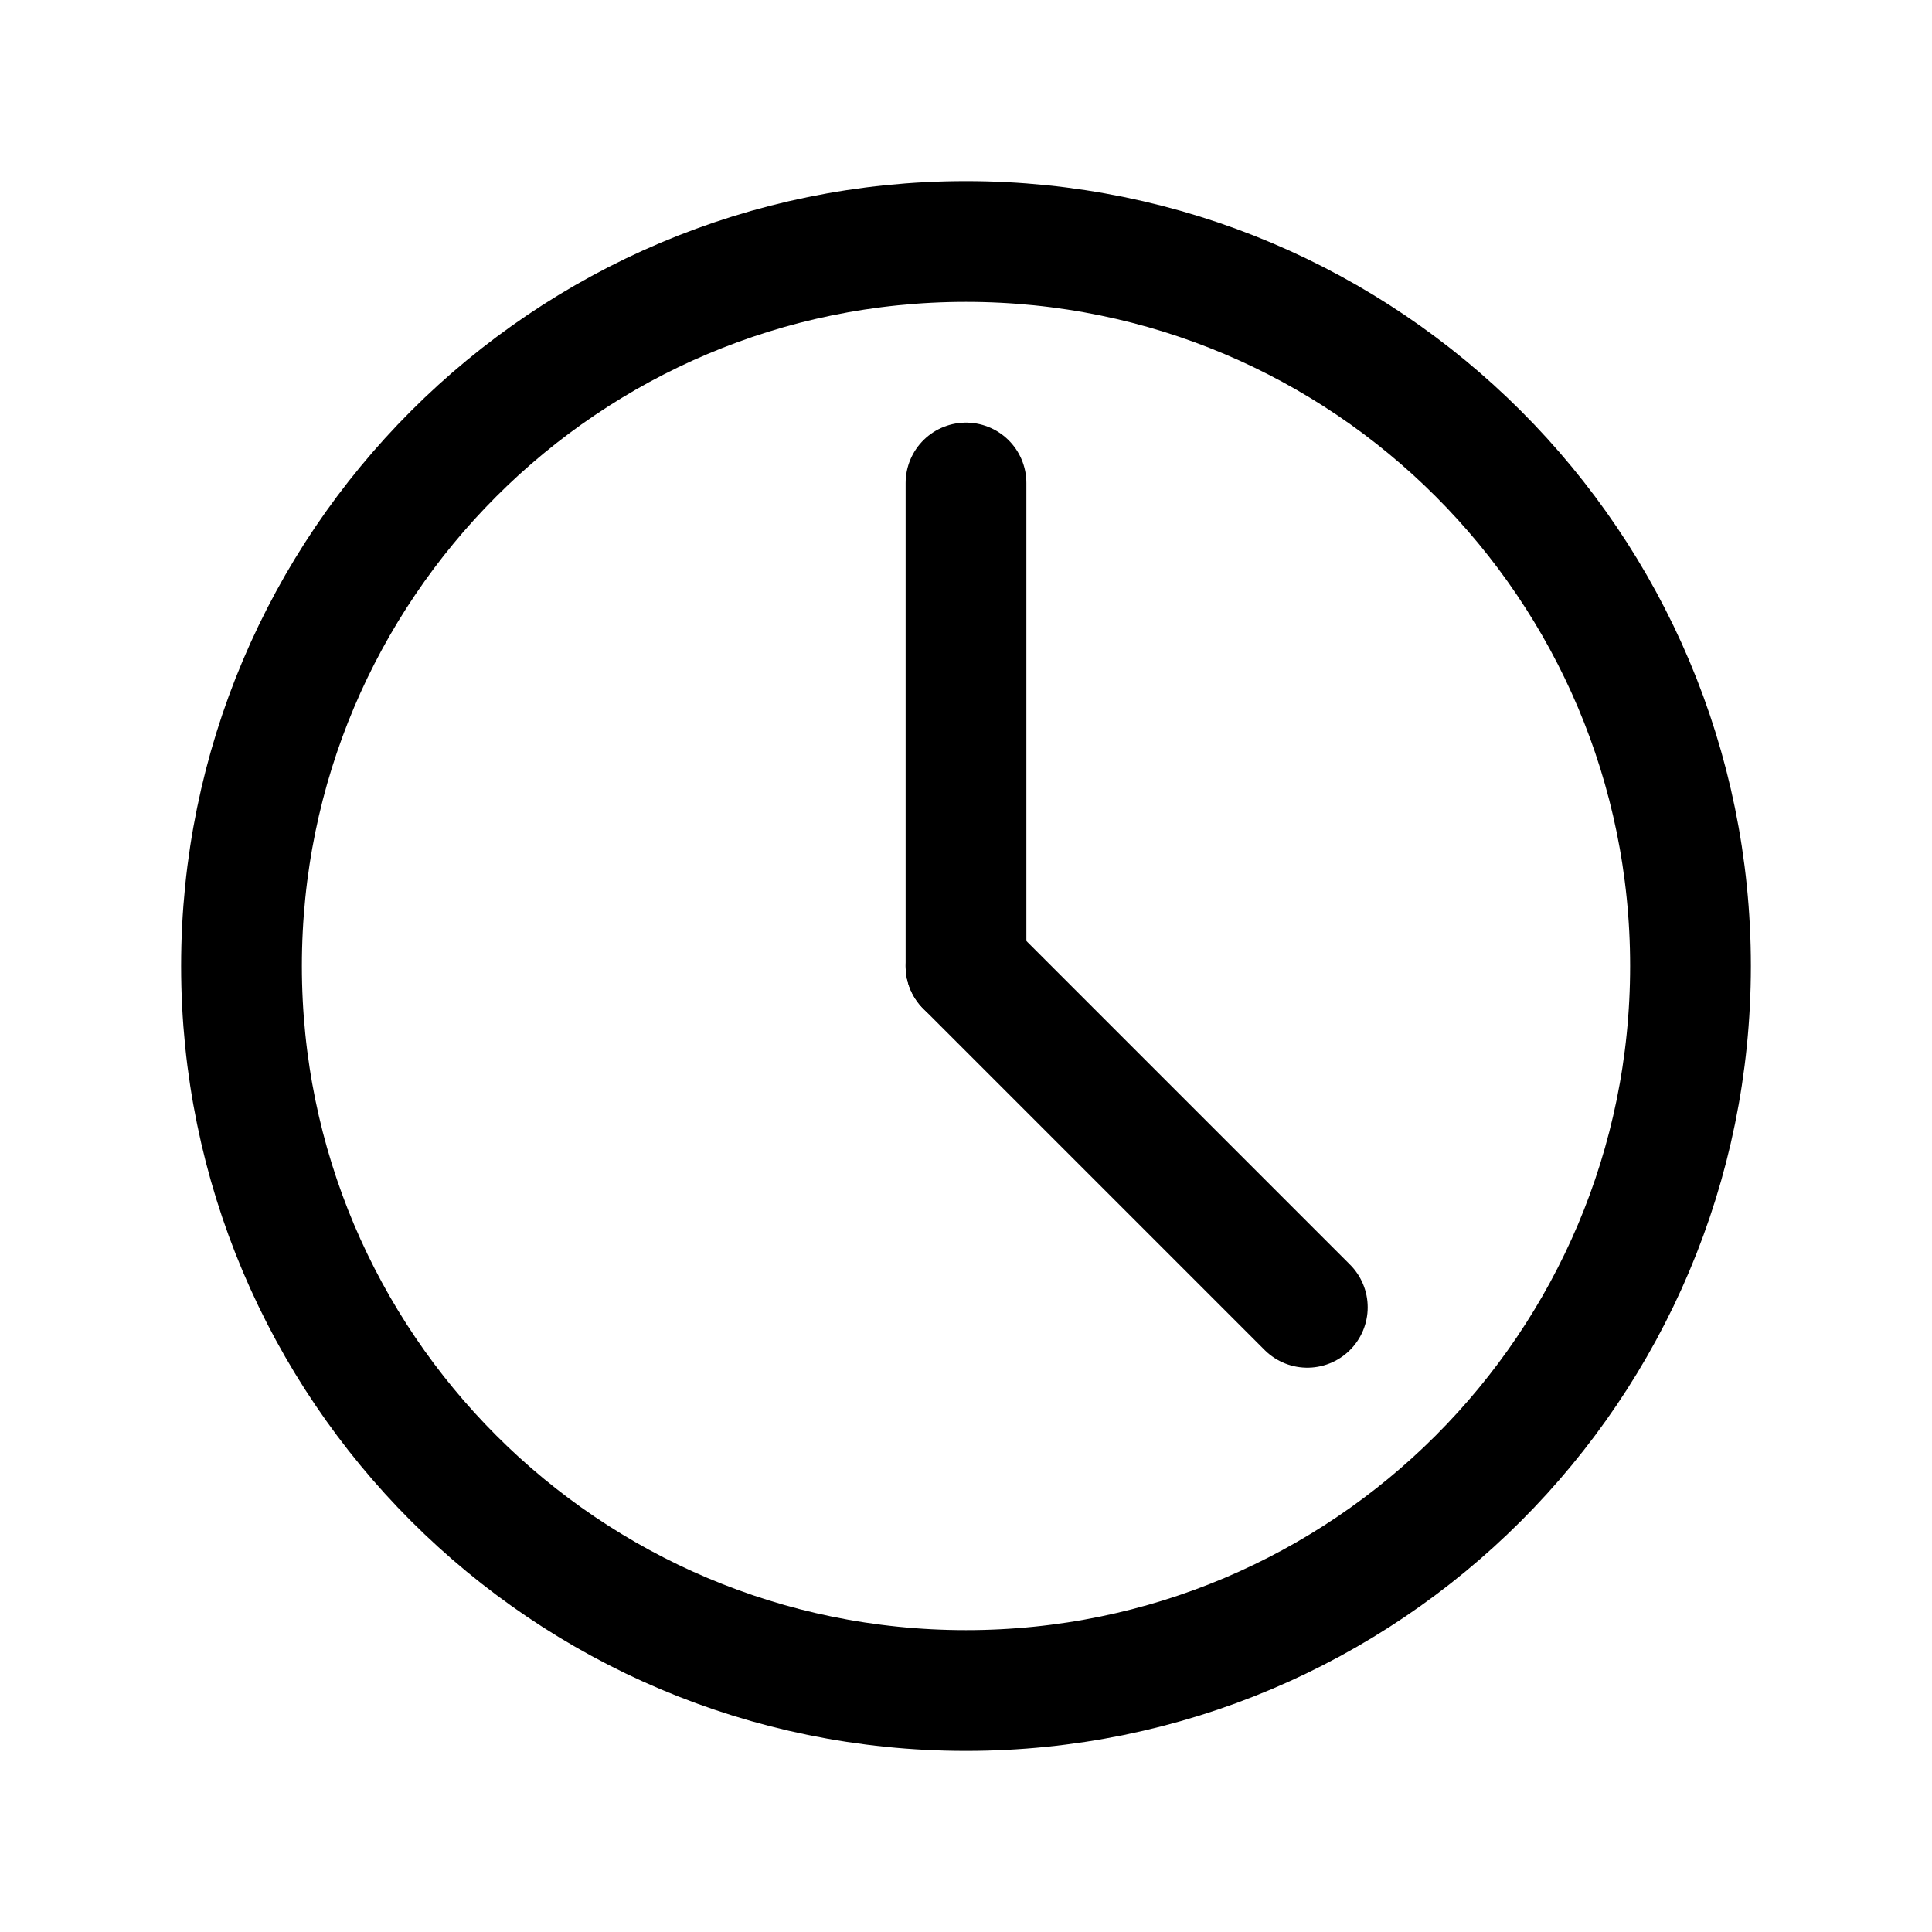
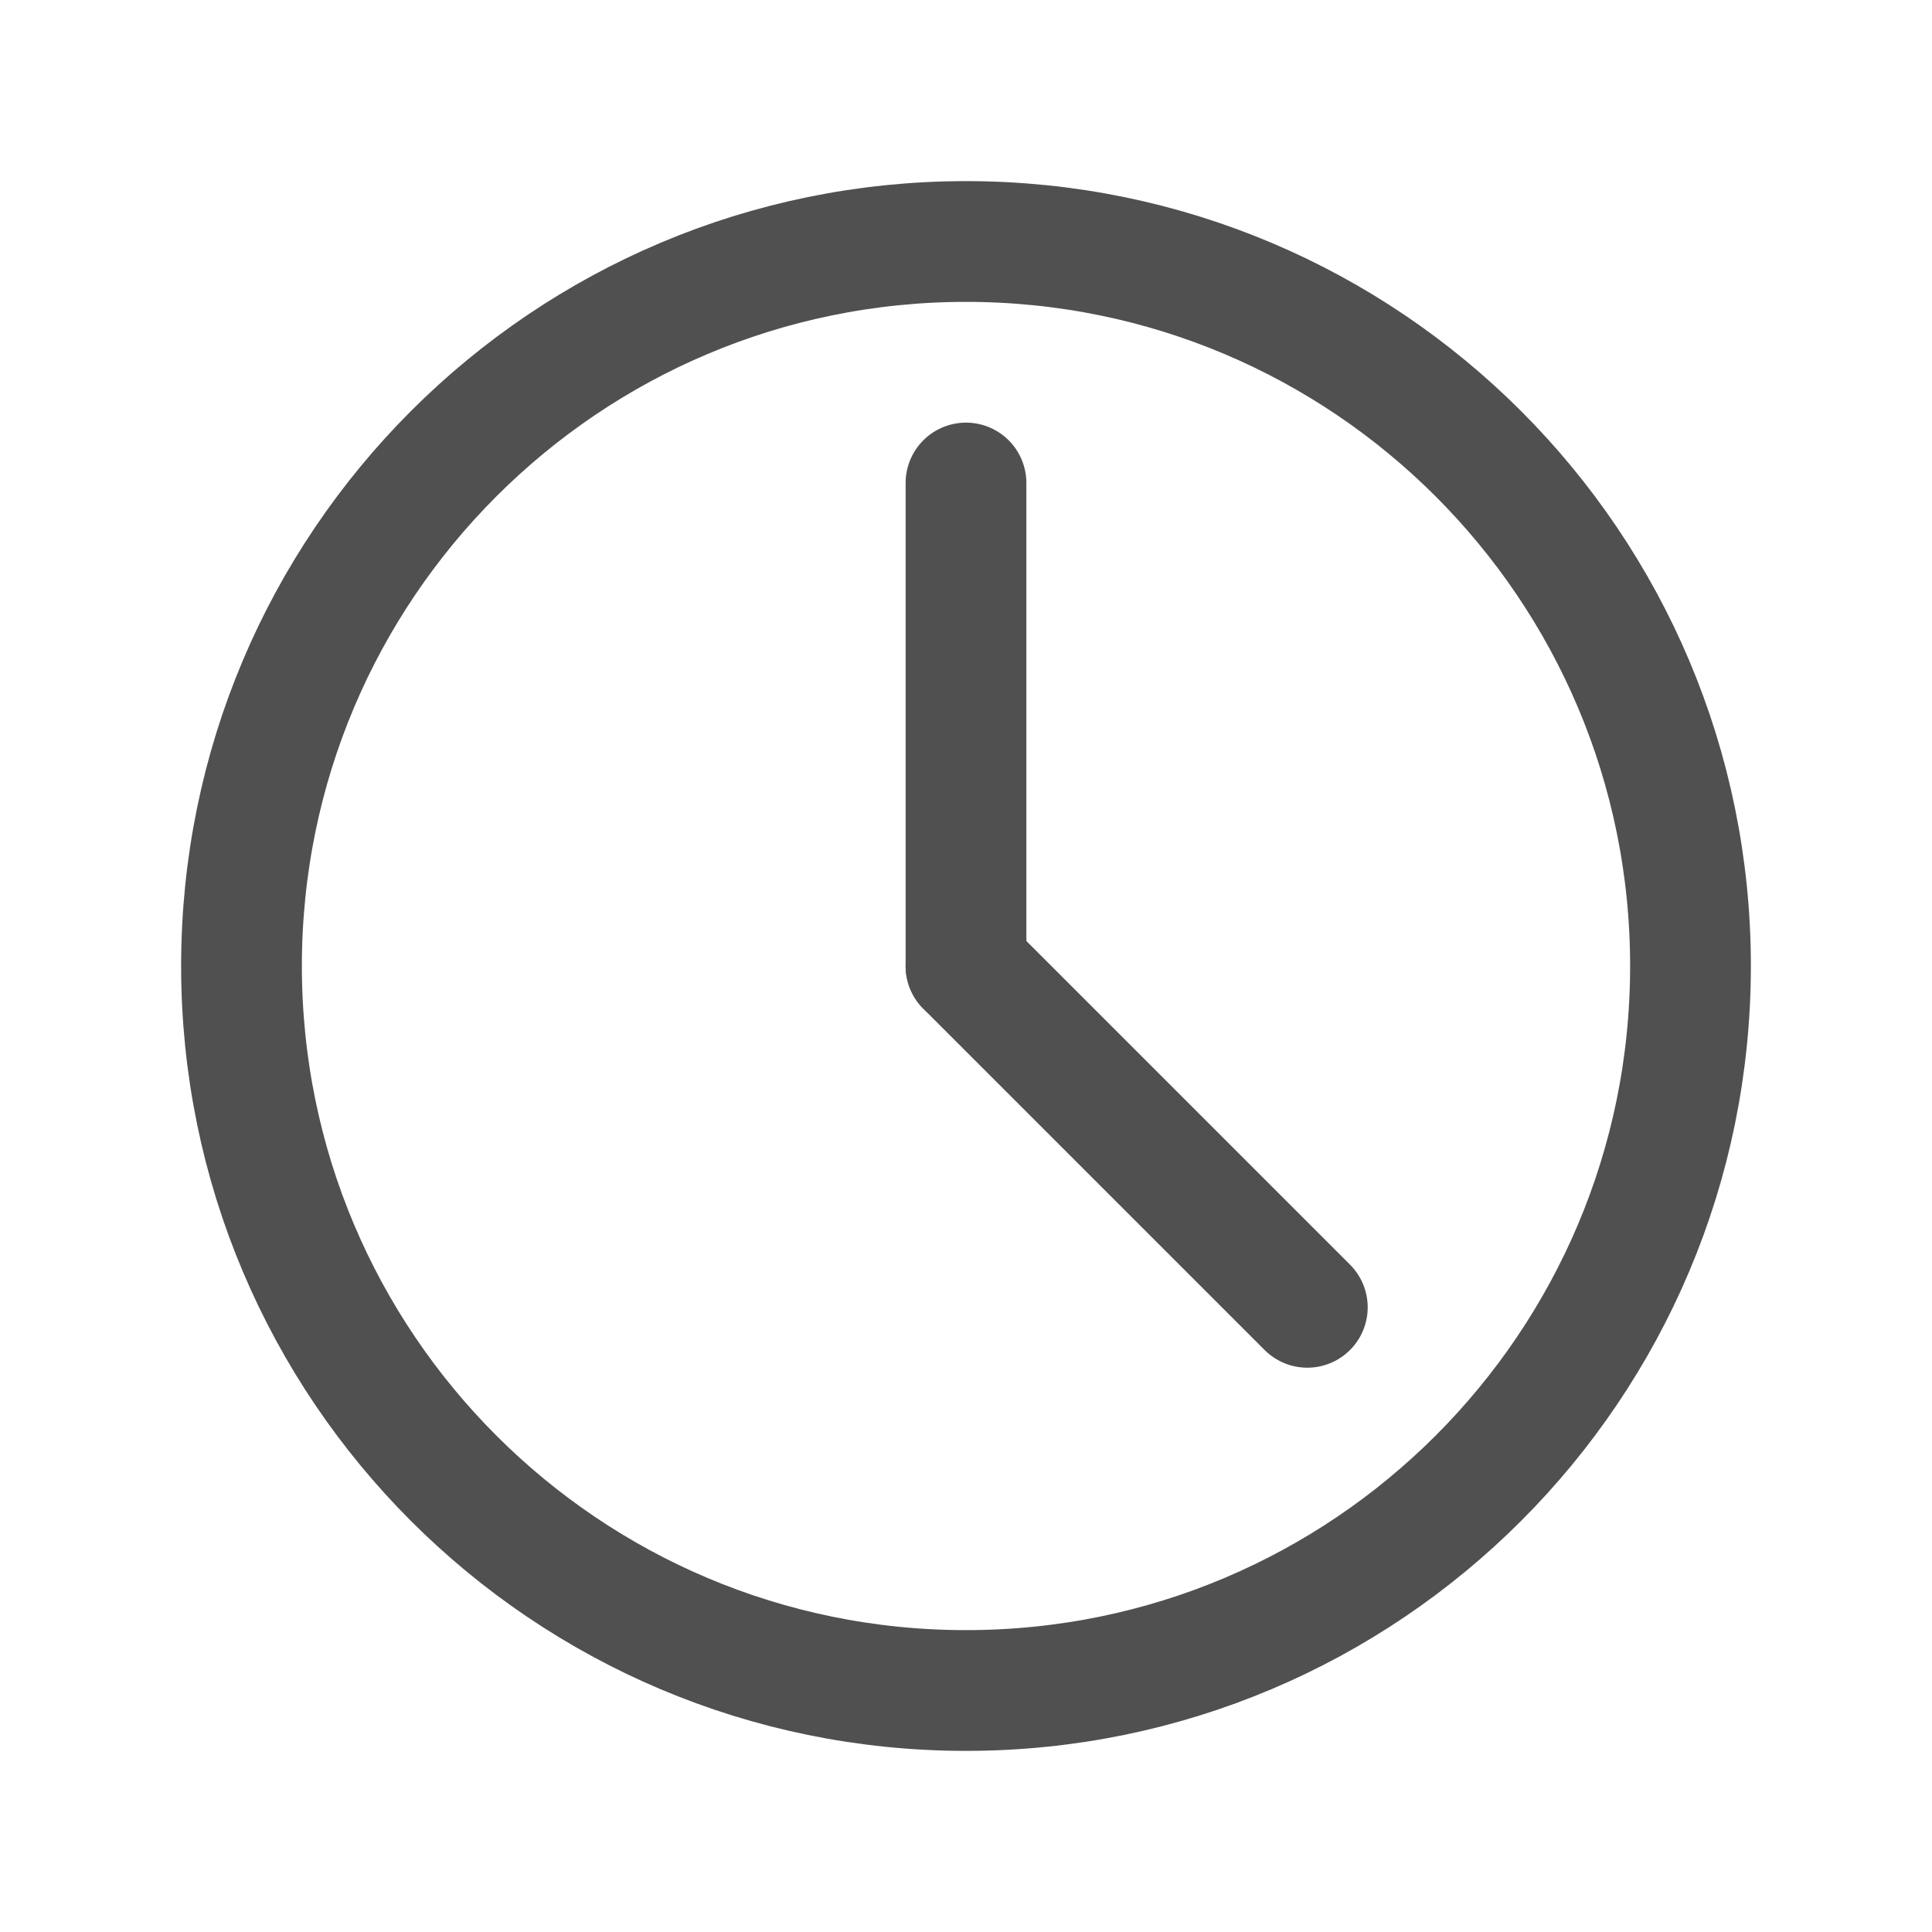
<svg xmlns="http://www.w3.org/2000/svg" width="800px" height="800px" viewBox="0 0 24 24" fill="none">
-   <path d="M12 21C16.971 21 21 16.971 21 12C21 7.029 16.971 3 12 3C7.029 3 3 7.029 3 12C3 16.971 7.029 21 12 21Z" stroke="#000000" stroke-width="1.5" stroke-linecap="round" stroke-linejoin="round" />
-   <path d="M12 6V12" stroke="#000000" stroke-width="1.5" stroke-linecap="round" stroke-linejoin="round" />
-   <path d="M16.24 16.24L12 12" stroke="#000000" stroke-width="1.5" stroke-linecap="round" stroke-linejoin="round" />
+   <path d="M12 21C16.971 21 21 16.971 21 12C21 7.029 16.971 3 12 3C7.029 3 3 7.029 3 12C3 16.971 7.029 21 12 21Z" stroke="#505050" stroke-width="1.5" stroke-linecap="round" stroke-linejoin="round" />
+   <path d="M12 6V12" stroke="#505050" stroke-width="1.5" stroke-linecap="round" stroke-linejoin="round" />
+   <path d="M16.24 16.24L12 12" stroke="#505050" stroke-width="1.5" stroke-linecap="round" stroke-linejoin="round" />
</svg>
